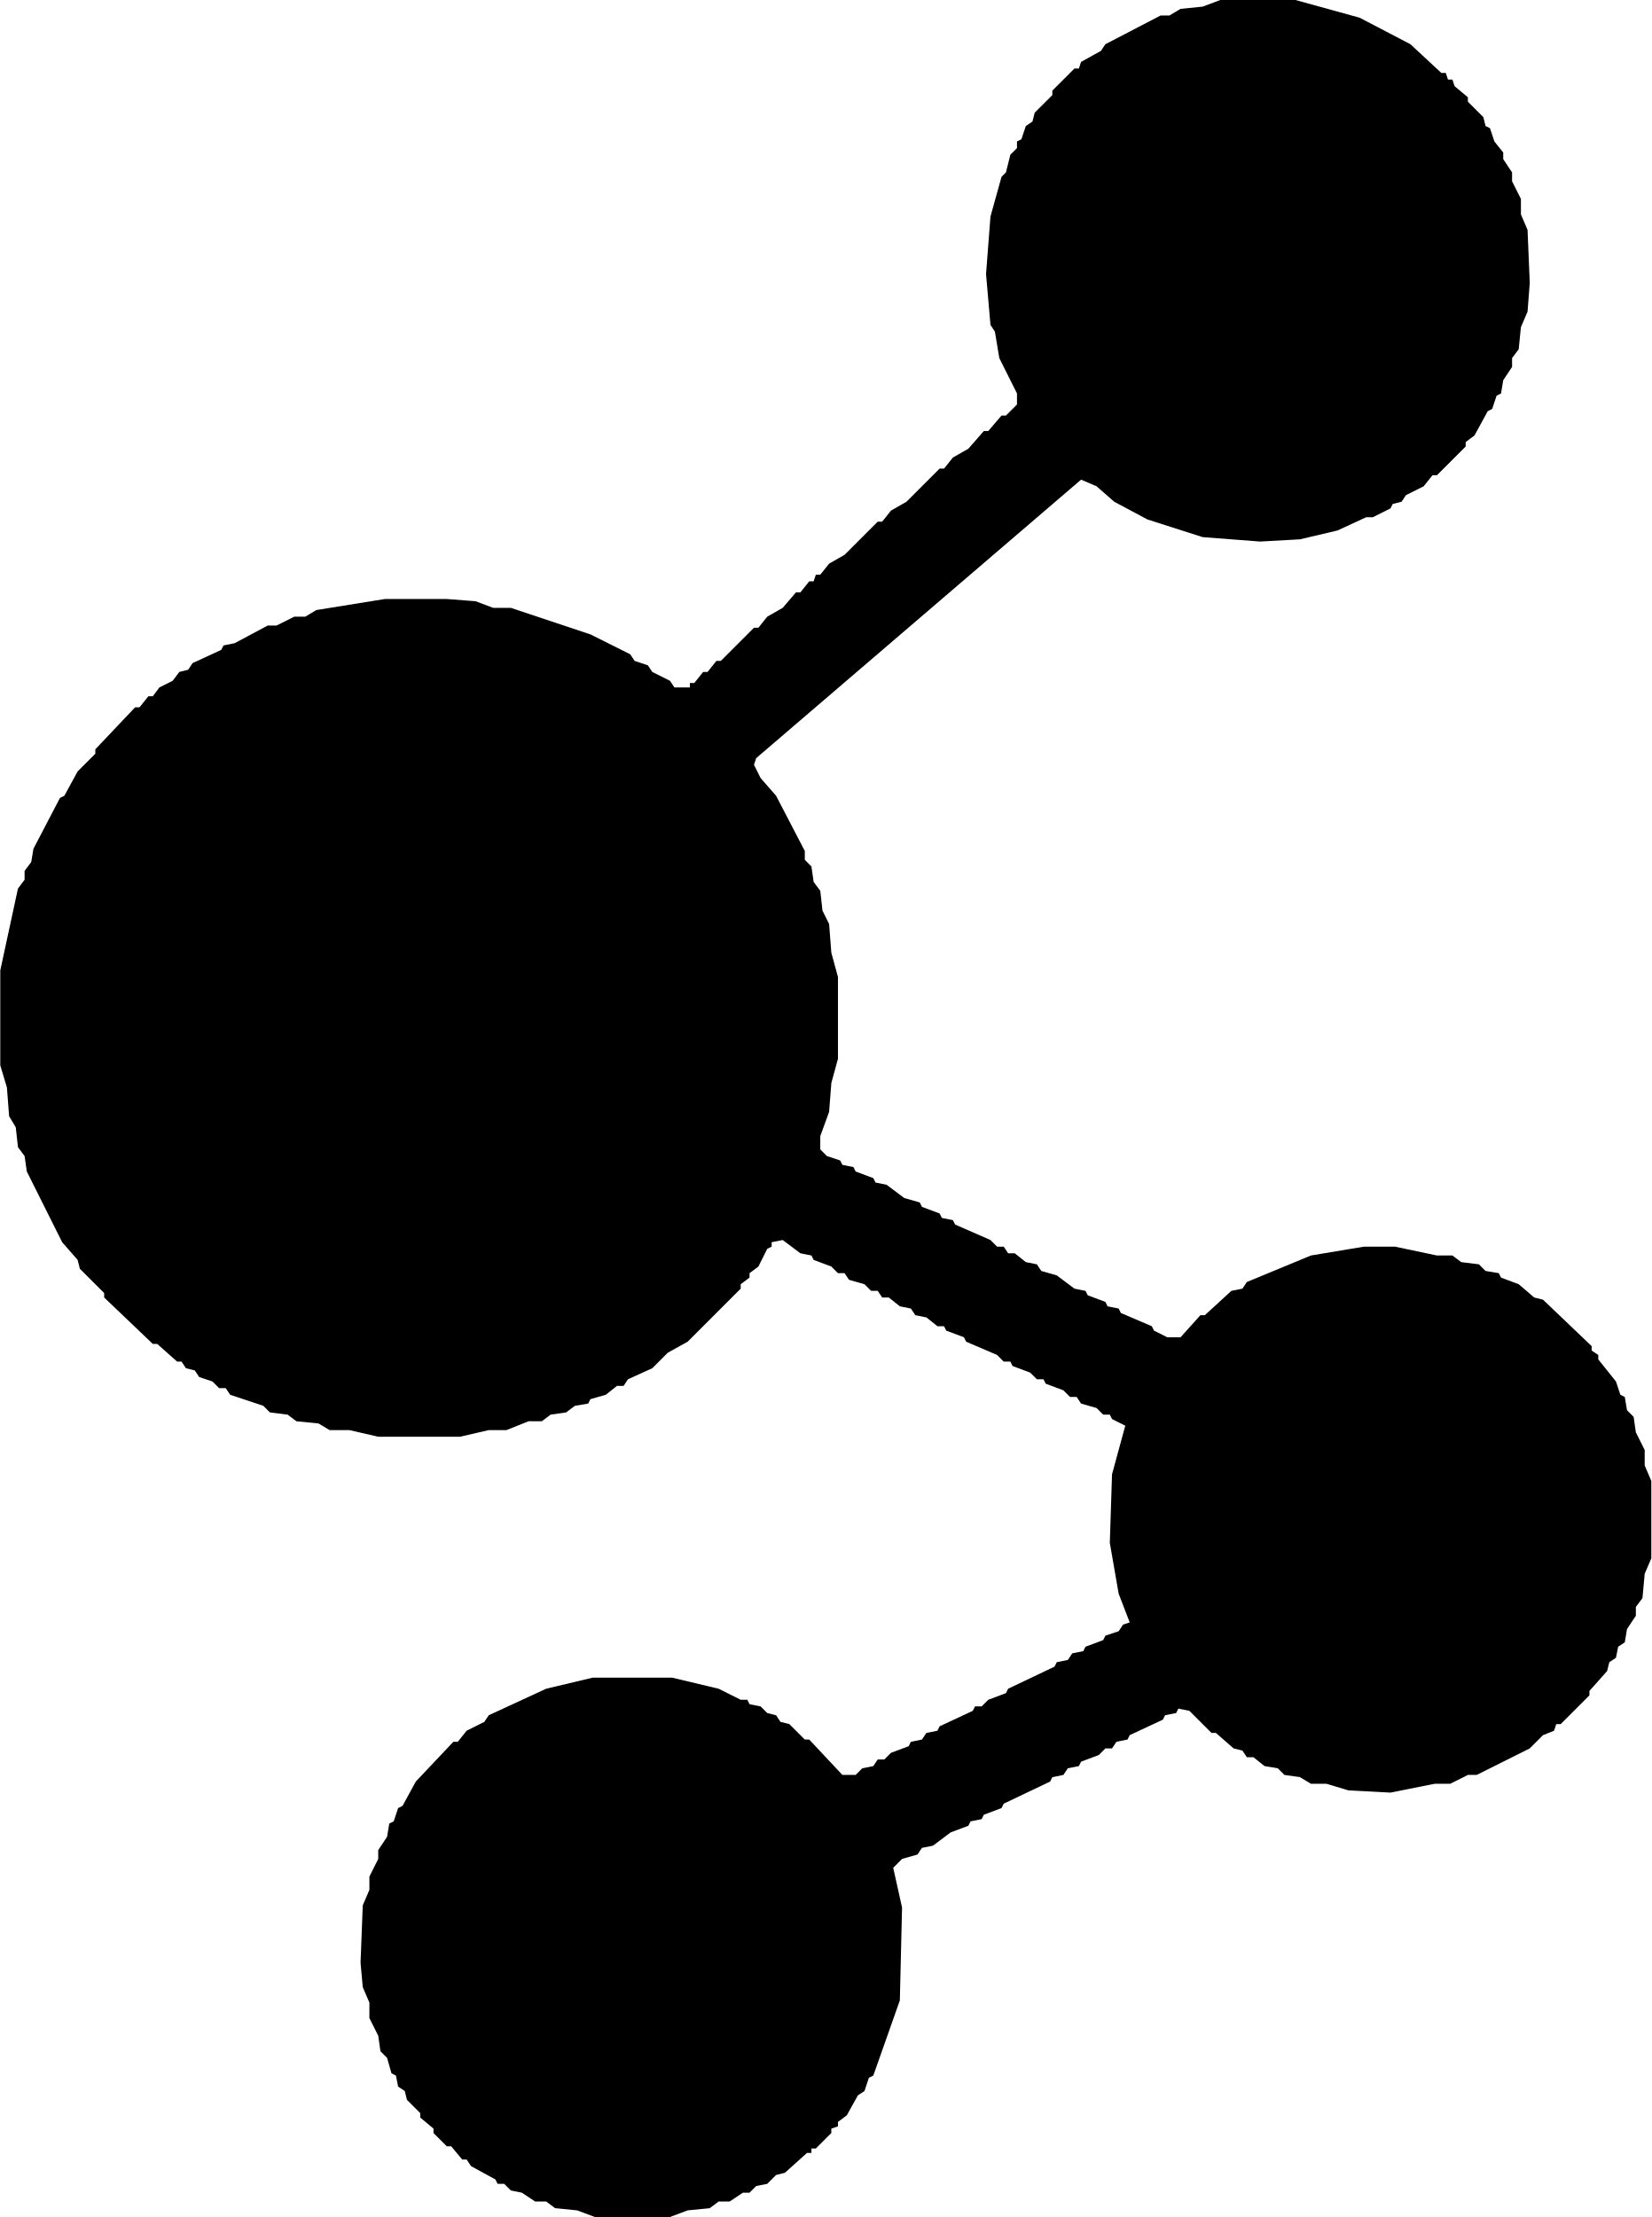
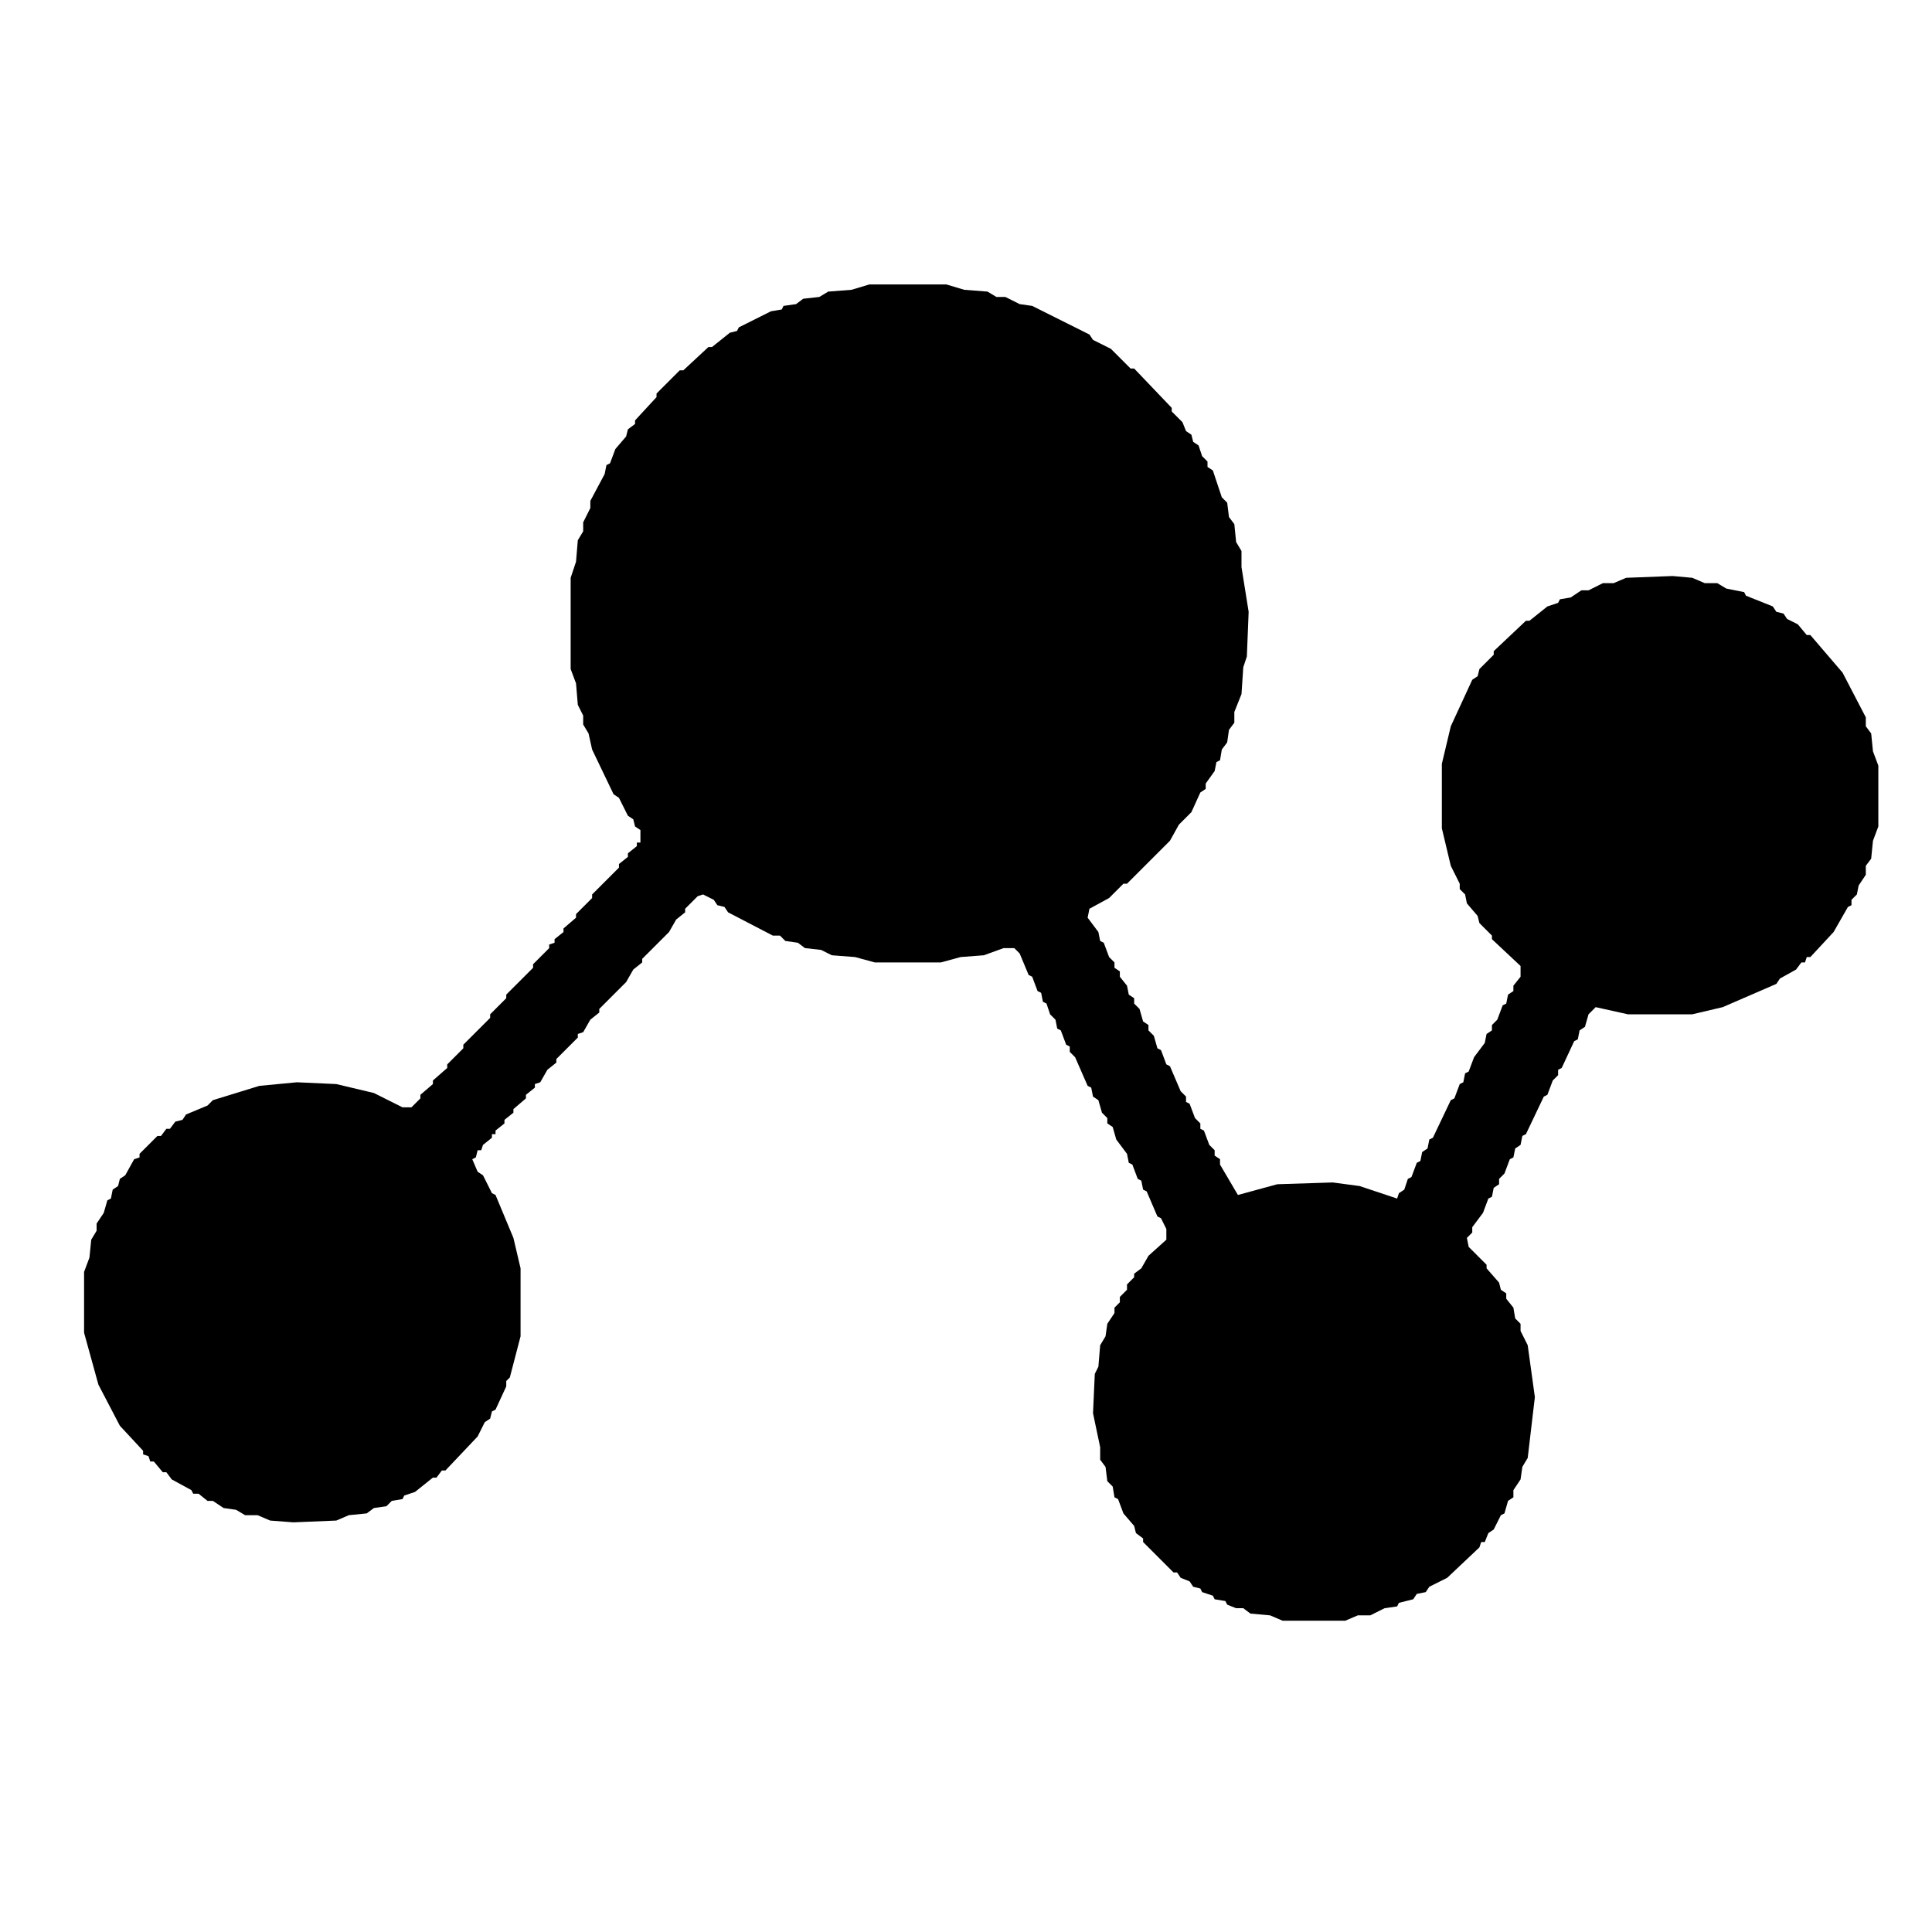
- <svg xmlns="http://www.w3.org/2000/svg" viewBox="0 0 186.75 250.75" width="187" height="251" role="img" aria-label="Secret Key">
-   <path fill="currentColor" fill-rule="evenodd" d="M138.00,0.00 L146.50,0.00 L153.75,2.00 L159.50,5.00 L163.00,8.25 L163.50,8.25 L163.75,9.00 L164.25,9.00 L164.50,9.75 L166.00,11.00 L166.00,11.50 L167.75,13.25 L168.00,14.25 L168.50,14.50 L169.00,16.00 L170.00,17.25 L170.00,18.00 L171.00,19.50 L171.00,20.50 L172.00,22.50 L172.00,24.25 L172.75,26.00 L173.00,32.00 L172.75,35.25 L172.00,37.00 L171.75,39.50 L171.00,40.50 L171.00,41.50 L170.00,43.00 L169.75,44.50 L169.25,44.75 L168.75,46.25 L168.25,46.50 L166.75,49.25 L165.75,50.00 L165.75,50.50 L162.50,53.75 L162.00,53.75 L161.00,55.00 L159.00,56.00 L158.50,56.75 L157.50,57.00 L157.25,57.50 L155.25,58.50 L154.50,58.50 L151.25,60.00 L147.00,61.00 L142.50,61.25 L136.00,60.75 L129.75,58.75 L126.00,56.75 L124.00,55.00 L122.25,54.25 L85.50,85.75 L85.25,86.50 L86.00,88.00 L87.75,90.00 L91.00,96.25 L91.00,97.25 L91.75,98.00 L92.00,99.75 L92.75,100.75 L93.00,103.00 L93.75,104.50 L94.00,107.75 L94.75,110.50 L94.75,119.75 L94.00,122.50 L93.75,125.75 L92.75,128.50 L92.75,130.00 L93.50,130.75 L95.00,131.25 L95.25,131.75 L96.50,132.00 L96.75,132.50 L98.75,133.25 L99.00,133.75 L100.25,134.00 L102.25,135.50 L104.00,136.00 L104.25,136.50 L106.25,137.25 L106.50,137.75 L107.75,138.00 L108.00,138.50 L112.00,140.25 L112.75,141.00 L113.50,141.00 L114.00,141.75 L114.75,141.75 L116.00,142.75 L117.25,143.00 L117.75,143.75 L119.50,144.25 L121.50,145.75 L122.75,146.00 L123.00,146.50 L125.00,147.25 L125.25,147.75 L126.50,148.00 L126.75,148.50 L130.25,150.00 L130.50,150.50 L132.00,151.25 L133.50,151.25 L135.75,148.75 L136.25,148.75 L139.25,146.00 L140.50,145.75 L141.00,145.00 L148.25,142.00 L154.25,141.00 L157.75,141.00 L162.50,142.00 L164.25,142.00 L165.25,142.75 L167.25,143.00 L168.00,143.75 L169.50,144.00 L169.75,144.50 L171.75,145.25 L173.50,146.75 L174.50,147.00 L180.00,152.25 L180.00,152.75 L180.75,153.25 L180.75,153.75 L182.75,156.25 L183.25,157.75 L183.75,158.00 L184.00,159.50 L184.75,160.25 L185.00,162.00 L186.00,164.00 L186.00,165.75 L186.75,167.50 L186.75,176.25 L186.00,178.00 L185.75,180.75 L185.00,181.75 L185.00,182.75 L184.00,184.25 L183.75,185.75 L183.00,186.25 L182.75,187.50 L182.00,188.00 L181.75,189.00 L179.75,191.25 L179.75,191.75 L176.50,195.00 L176.00,195.00 L175.75,195.75 L174.50,196.25 L173.00,197.75 L167.00,200.75 L166.00,200.75 L164.00,201.75 L162.25,201.75 L157.25,202.75 L152.50,202.50 L150.00,201.75 L148.25,201.75 L147.00,201.00 L145.25,200.75 L144.50,200.00 L143.00,199.75 L141.75,198.75 L141.00,198.75 L140.50,198.00 L139.50,197.75 L137.50,196.00 L137.00,196.00 L134.50,193.50 L133.25,193.25 L133.00,193.75 L131.75,194.00 L131.50,194.50 L127.75,196.25 L127.50,196.75 L126.25,197.00 L125.75,197.75 L125.00,197.75 L124.25,198.50 L122.25,199.25 L122.00,199.75 L120.75,200.00 L120.25,200.75 L119.00,201.00 L118.75,201.50 L113.50,204.00 L113.25,204.50 L111.25,205.25 L111.00,205.75 L109.75,206.00 L109.50,206.50 L107.50,207.25 L105.50,208.75 L104.25,209.00 L103.75,209.75 L102.00,210.25 L101.00,211.25 L102.00,215.75 L101.75,226.25 L98.75,234.75 L98.25,235.00 L97.75,236.50 L97.00,237.00 L95.75,239.25 L94.75,240.00 L94.75,240.50 L94.00,240.75 L94.00,241.25 L92.25,243.00 L91.75,243.00 L91.75,243.50 L91.25,243.50 L88.75,245.75 L87.75,246.00 L86.75,247.00 L85.50,247.25 L84.75,248.00 L84.00,248.00 L82.50,249.00 L81.25,249.00 L80.25,249.75 L77.75,250.00 L75.75,250.75 L67.25,250.75 L65.25,250.00 L62.75,249.75 L61.75,249.00 L60.50,249.00 L59.00,248.00 L57.75,247.75 L57.00,247.00 L56.25,247.00 L56.00,246.50 L53.25,245.00 L52.75,244.25 L52.25,244.25 L51.00,242.75 L50.50,242.75 L49.00,241.25 L49.00,240.75 L47.50,239.50 L47.50,239.00 L46.00,237.50 L45.75,236.50 L45.00,236.00 L44.75,234.75 L44.25,234.50 L43.75,232.75 L43.00,232.00 L42.75,230.25 L41.75,228.25 L41.75,226.50 L41.00,224.75 L40.75,222.00 L41.00,215.50 L41.75,213.75 L41.75,212.25 L42.75,210.25 L42.75,209.25 L43.75,207.75 L44.00,206.25 L44.50,206.00 L45.00,204.50 L45.50,204.25 L47.00,201.50 L51.25,197.00 L51.75,197.00 L52.75,195.75 L54.75,194.75 L55.25,194.00 L61.75,191.00 L67.00,189.75 L76.00,189.75 L81.25,191.00 L83.75,192.25 L84.50,192.25 L84.75,192.75 L86.00,193.00 L86.75,193.75 L87.75,194.00 L88.25,194.75 L89.25,195.00 L91.00,196.75 L91.50,196.75 L95.25,200.75 L96.75,200.75 L97.50,200.00 L98.75,199.75 L99.25,199.00 L100.00,199.00 L100.75,198.25 L102.75,197.50 L103.00,197.00 L104.25,196.75 L104.75,196.00 L106.00,195.75 L106.25,195.25 L110.00,193.50 L110.25,193.00 L111.00,193.00 L111.75,192.25 L113.75,191.50 L114.00,191.00 L119.25,188.50 L119.50,188.00 L120.75,187.75 L121.25,187.00 L122.50,186.75 L122.75,186.25 L124.75,185.50 L125.00,185.00 L126.50,184.50 L127.00,183.75 L127.75,183.50 L126.50,180.25 L125.50,174.50 L125.75,166.75 L127.25,161.25 L125.75,160.50 L125.50,160.00 L124.75,160.00 L124.00,159.25 L122.25,158.75 L121.75,158.00 L121.00,158.00 L120.25,157.25 L118.25,156.50 L118.00,156.00 L117.25,156.00 L116.50,155.25 L114.50,154.50 L114.25,154.00 L113.50,154.00 L112.75,153.25 L109.25,151.75 L109.00,151.25 L107.00,150.50 L106.75,150.00 L106.00,150.00 L104.75,149.00 L103.50,148.75 L103.00,148.00 L101.75,147.75 L100.50,146.75 L99.75,146.75 L99.25,146.00 L98.50,146.00 L97.75,145.25 L96.00,144.75 L95.50,144.00 L94.75,144.00 L94.00,143.25 L92.00,142.50 L91.75,142.00 L90.50,141.75 L88.50,140.25 L87.25,140.50 L87.25,141.00 L86.75,141.25 L85.75,143.25 L84.75,144.00 L84.75,144.50 L83.75,145.25 L83.75,145.75 L77.75,151.75 L75.50,153.00 L73.75,154.75 L71.00,156.00 L70.50,156.75 L69.75,156.75 L68.50,157.75 L66.75,158.25 L66.50,158.75 L65.00,159.00 L64.00,159.75 L62.25,160.00 L61.25,160.75 L59.75,160.75 L57.25,161.75 L55.25,161.75 L52.00,162.50 L42.75,162.50 L39.50,161.75 L37.25,161.75 L36.00,161.00 L33.50,160.75 L32.50,160.00 L30.50,159.75 L29.75,159.00 L26.00,157.75 L25.50,157.00 L24.75,157.00 L24.00,156.25 L22.50,155.75 L22.00,155.00 L21.00,154.75 L20.50,154.00 L20.00,154.00 L17.75,152.00 L17.25,152.00 L11.75,146.75 L11.75,146.25 L9.00,143.50 L8.75,142.50 L7.00,140.50 L3.00,132.50 L2.75,130.75 L2.00,129.75 L1.75,127.50 L1.00,126.25 L0.75,123.00 L0.00,120.50 L0.00,109.75 L2.00,100.50 L2.75,99.50 L2.75,98.50 L3.50,97.50 L3.75,96.00 L6.75,90.25 L7.25,90.00 L8.75,87.25 L10.75,85.25 L10.75,84.75 L15.25,80.00 L15.75,80.00 L16.75,78.75 L17.25,78.75 L18.00,77.75 L19.50,77.00 L20.25,76.00 L21.25,75.75 L21.75,75.00 L25.00,73.50 L25.25,73.00 L26.50,72.75 L30.25,70.75 L31.25,70.75 L33.25,69.75 L34.50,69.75 L35.75,69.00 L43.50,67.75 L50.50,67.75 L53.75,68.00 L55.75,68.75 L57.75,68.75 L66.75,71.75 L71.25,74.00 L71.75,74.75 L73.25,75.25 L73.75,76.00 L75.75,77.00 L76.25,77.75 L78.00,77.75 L78.00,77.25 L78.50,77.25 L79.50,76.00 L80.00,76.00 L81.00,74.75 L81.50,74.75 L85.25,71.00 L85.75,71.00 L86.75,69.75 L88.50,68.75 L90.00,67.00 L90.50,67.00 L91.50,65.75 L92.00,65.75 L92.25,65.00 L92.75,65.00 L93.75,63.75 L95.50,62.75 L99.25,59.00 L99.75,59.00 L100.75,57.75 L102.50,56.75 L106.25,53.00 L106.75,53.00 L107.75,51.75 L109.50,50.75 L111.25,48.75 L111.75,48.75 L113.25,47.00 L113.75,47.00 L115.00,45.75 L115.00,44.50 L113.00,40.50 L112.50,37.50 L112.00,36.75 L111.50,31.00 L112.00,24.50 L113.25,20.00 L113.75,19.50 L114.25,17.50 L115.00,16.75 L115.00,16.00 L115.50,15.75 L116.00,14.25 L116.75,13.75 L117.00,12.75 L119.00,10.75 L119.00,10.25 L121.50,7.75 L122.00,7.75 L122.25,7.00 L124.50,5.75 L125.00,5.00 L131.25,1.75 L132.25,1.75 L133.50,1.00 L136.00,0.75Z" />
+ <svg xmlns="http://www.w3.org/2000/svg" viewBox="0 0 270 270" width="270" height="270" role="img" aria-label="Secret Key">
+   <path fill="currentColor" fill-rule="evenodd" d="M121.50,39.75 L132.25,39.75 L134.75,40.50 L138.00,40.75 L139.25,41.50 L140.50,41.50 L142.50,42.50 L144.25,42.75 L152.25,46.75 L152.75,47.50 L155.25,48.75 L158.00,51.50 L158.50,51.50 L163.75,57.00 L163.75,57.50 L165.25,59.00 L165.75,60.25 L166.50,60.75 L166.75,61.75 L167.50,62.25 L168.00,63.75 L168.75,64.50 L168.75,65.25 L169.50,65.75 L170.75,69.50 L171.50,70.25 L171.75,72.25 L172.50,73.25 L172.75,75.75 L173.50,77.00 L173.50,79.25 L174.50,85.50 L174.25,91.75 L173.75,93.25 L173.50,97.00 L172.50,99.50 L172.50,101.00 L171.75,102.00 L171.50,103.75 L170.75,104.75 L170.50,106.25 L170.00,106.50 L169.75,107.75 L168.50,109.50 L168.50,110.25 L167.75,110.75 L166.50,113.50 L164.75,115.25 L163.50,117.50 L157.50,123.50 L157.00,123.50 L155.00,125.50 L152.25,127.00 L152.00,128.25 L153.50,130.25 L153.75,131.50 L154.25,131.75 L155.00,133.75 L155.75,134.50 L155.75,135.25 L156.50,135.75 L156.50,136.50 L157.50,137.75 L157.75,139.00 L158.50,139.50 L158.50,140.25 L159.25,141.00 L159.75,142.75 L160.50,143.25 L160.50,144.00 L161.25,144.75 L161.75,146.50 L162.25,146.75 L163.00,148.75 L163.50,149.00 L165.00,152.50 L165.75,153.25 L165.75,154.00 L166.25,154.25 L167.00,156.25 L167.75,157.00 L167.75,157.75 L168.25,158.00 L169.00,160.00 L169.75,160.75 L169.75,161.50 L170.50,162.00 L170.50,162.75 L173.00,167.00 L178.50,165.50 L186.25,165.25 L190.00,165.75 L195.25,167.50 L195.50,166.75 L196.25,166.25 L196.75,164.75 L197.25,164.50 L198.00,162.50 L198.50,162.25 L198.75,161.00 L199.50,160.50 L199.75,159.25 L200.25,159.00 L202.75,153.75 L203.25,153.50 L204.00,151.50 L204.50,151.25 L204.75,150.00 L205.25,149.75 L206.00,147.75 L207.50,145.75 L207.75,144.50 L208.50,144.00 L208.50,143.25 L209.25,142.50 L210.00,140.50 L210.50,140.25 L210.75,139.00 L211.50,138.50 L211.50,137.75 L212.50,136.50 L212.50,135.00 L208.50,131.25 L208.50,130.75 L206.75,129.00 L206.50,128.00 L205.00,126.25 L204.75,125.00 L204.00,124.25 L204.00,123.50 L202.75,121.00 L201.50,115.75 L201.50,106.75 L202.75,101.50 L205.75,95.00 L206.50,94.50 L206.75,93.50 L208.75,91.50 L208.75,91.00 L213.25,86.75 L213.75,86.75 L216.25,84.75 L217.75,84.25 L218.00,83.75 L219.50,83.50 L221.00,82.50 L222.00,82.50 L224.00,81.50 L225.50,81.50 L227.25,80.75 L233.75,80.50 L236.50,80.75 L238.25,81.50 L240.00,81.50 L241.25,82.25 L243.75,82.75 L244.00,83.25 L247.75,84.75 L248.25,85.50 L249.25,85.75 L249.75,86.50 L251.25,87.25 L252.50,88.75 L253.00,88.75 L257.50,94.00 L260.75,100.25 L260.75,101.50 L261.50,102.50 L261.75,105.00 L262.50,107.00 L262.50,115.50 L261.75,117.50 L261.50,120.00 L260.75,121.00 L260.75,122.25 L259.75,123.75 L259.50,125.00 L258.75,125.75 L258.75,126.50 L258.25,126.75 L256.25,130.25 L253.00,133.75 L252.50,133.75 L252.25,134.50 L251.75,134.50 L251.00,135.50 L248.75,136.75 L248.25,137.50 L240.75,140.75 L236.50,141.75 L227.50,141.75 L223.00,140.75 L222.00,141.75 L221.50,143.50 L220.75,144.00 L220.50,145.25 L220.00,145.50 L218.25,149.25 L217.75,149.50 L217.75,150.25 L217.00,151.00 L216.25,153.00 L215.75,153.25 L213.25,158.50 L212.75,158.75 L212.50,160.00 L211.75,160.50 L211.50,161.75 L211.00,162.00 L210.25,164.00 L209.50,164.75 L209.50,165.50 L208.75,166.00 L208.50,167.25 L208.00,167.50 L207.25,169.50 L205.75,171.50 L205.75,172.25 L205.00,173.00 L205.25,174.25 L207.75,176.75 L207.75,177.25 L209.50,179.25 L209.75,180.25 L210.50,180.75 L210.50,181.50 L211.50,182.75 L211.75,184.25 L212.50,185.00 L212.50,186.00 L213.50,188.00 L214.50,195.25 L213.50,203.75 L212.75,205.00 L212.50,206.75 L211.50,208.25 L211.50,209.25 L210.75,209.75 L210.25,211.50 L209.75,211.75 L208.75,213.75 L208.00,214.25 L207.50,215.50 L207.00,215.50 L206.75,216.25 L202.25,220.50 L199.75,221.75 L199.25,222.50 L198.00,222.75 L197.50,223.50 L195.50,224.00 L195.25,224.50 L193.50,224.75 L191.50,225.75 L189.75,225.75 L188.00,226.50 L179.25,226.50 L177.50,225.75 L174.75,225.50 L173.75,224.75 L172.75,224.75 L171.50,224.25 L171.25,223.75 L169.75,223.50 L169.50,223.00 L168.00,222.50 L167.75,222.00 L166.75,221.75 L166.25,221.00 L165.00,220.50 L164.50,219.75 L164.00,219.75 L159.75,215.50 L159.75,215.00 L158.75,214.25 L158.50,213.25 L157.00,211.50 L156.25,209.50 L155.75,209.25 L155.50,207.75 L154.75,207.00 L154.50,205.00 L153.75,204.00 L153.75,202.25 L152.75,197.50 L153.00,192.00 L153.50,191.00 L153.75,188.00 L154.50,186.75 L154.75,185.00 L155.75,183.50 L155.75,182.75 L156.50,182.00 L156.50,181.25 L157.50,180.25 L157.50,179.50 L158.50,178.50 L158.50,178.00 L159.50,177.25 L160.50,175.50 L163.00,173.25 L163.00,171.75 L162.25,170.25 L161.75,170.00 L160.25,166.50 L159.75,166.25 L159.50,165.00 L159.00,164.75 L158.25,162.75 L157.75,162.50 L157.50,161.25 L156.00,159.25 L155.50,157.50 L154.75,157.00 L154.75,156.25 L154.00,155.50 L153.50,153.75 L152.75,153.25 L152.50,152.00 L152.00,151.75 L150.25,147.75 L149.50,147.00 L149.50,146.25 L149.00,146.00 L148.25,144.00 L147.75,143.75 L147.50,142.50 L146.75,141.75 L146.25,140.25 L145.75,140.00 L145.50,138.75 L145.00,138.50 L144.25,136.50 L143.75,136.25 L142.50,133.25 L141.75,132.50 L140.25,132.50 L137.50,133.50 L134.25,133.75 L131.50,134.50 L122.25,134.50 L119.50,133.75 L116.25,133.50 L114.75,132.75 L112.50,132.50 L111.50,131.75 L109.75,131.50 L109.00,130.75 L108.00,130.75 L101.75,127.50 L101.25,126.75 L100.25,126.50 L99.75,125.75 L98.25,125.00 L97.50,125.25 L95.75,127.00 L95.75,127.50 L94.50,128.50 L93.50,130.25 L89.75,134.00 L89.75,134.50 L88.50,135.50 L87.50,137.25 L83.75,141.00 L83.75,141.50 L82.50,142.50 L81.50,144.25 L80.75,144.50 L80.75,145.00 L77.75,148.00 L77.75,148.50 L76.50,149.50 L75.50,151.25 L74.75,151.50 L74.75,152.00 L73.50,153.00 L73.50,153.50 L71.75,155.00 L71.75,155.50 L70.50,156.50 L70.50,157.00 L69.25,158.00 L69.25,158.50 L68.75,158.50 L68.75,159.00 L67.50,160.00 L67.25,160.75 L66.75,160.75 L66.50,161.75 L66.00,162.00 L66.75,163.75 L67.50,164.25 L68.75,166.75 L69.25,167.00 L71.75,173.00 L72.75,177.25 L72.75,186.75 L71.25,192.50 L70.75,193.00 L70.75,193.75 L69.25,197.00 L68.75,197.25 L68.50,198.25 L67.75,198.75 L66.75,200.75 L62.25,205.50 L61.75,205.50 L61.00,206.50 L60.50,206.50 L58.00,208.50 L56.50,209.00 L56.25,209.50 L54.75,209.75 L54.00,210.50 L52.25,210.75 L51.25,211.50 L48.75,211.75 L47.00,212.50 L41.00,212.75 L37.75,212.50 L36.00,211.75 L34.25,211.75 L33.00,211.00 L31.25,210.75 L29.75,209.75 L29.00,209.75 L27.75,208.75 L27.00,208.75 L26.75,208.25 L24.00,206.75 L23.25,205.75 L22.75,205.75 L21.50,204.25 L21.00,204.25 L20.75,203.50 L20.00,203.25 L20.00,202.75 L16.75,199.25 L13.75,193.50 L11.75,186.25 L11.75,177.75 L12.50,175.75 L12.75,173.25 L13.50,172.00 L13.50,171.00 L14.50,169.50 L15.00,167.75 L15.50,167.50 L15.75,166.25 L16.50,165.75 L16.75,164.75 L17.50,164.25 L18.75,162.00 L19.50,161.75 L19.50,161.25 L22.00,158.75 L22.50,158.75 L23.25,157.75 L23.75,157.75 L24.50,156.75 L25.50,156.50 L26.00,155.75 L29.00,154.50 L29.75,153.75 L36.25,151.75 L41.50,151.25 L47.00,151.50 L52.25,152.75 L56.25,154.75 L57.50,154.75 L58.75,153.50 L58.75,153.00 L60.50,151.50 L60.50,151.00 L62.50,149.25 L62.50,148.75 L64.75,146.50 L64.75,146.00 L68.50,142.25 L68.50,141.75 L70.75,139.50 L70.75,139.00 L74.50,135.25 L74.50,134.75 L76.75,132.50 L76.75,132.00 L77.50,131.75 L77.50,131.25 L78.75,130.25 L78.75,129.75 L80.50,128.25 L80.50,127.75 L82.75,125.50 L82.75,125.00 L86.50,121.25 L86.50,120.75 L87.75,119.75 L87.75,119.25 L89.00,118.25 L89.00,117.75 L89.50,117.75 L89.50,116.00 L88.75,115.50 L88.50,114.50 L87.75,114.00 L86.50,111.50 L85.75,111.00 L82.75,104.75 L82.25,102.50 L81.50,101.25 L81.50,100.00 L80.75,98.50 L80.50,95.50 L79.75,93.50 L79.75,80.75 L80.50,78.50 L80.75,75.50 L81.50,74.25 L81.50,73.00 L82.50,71.00 L82.50,70.00 L84.50,66.25 L84.75,65.00 L85.25,64.75 L86.00,62.75 L87.50,61.00 L87.75,60.00 L88.75,59.25 L88.75,58.75 L91.75,55.50 L91.75,55.00 L95.00,51.75 L95.50,51.75 L99.00,48.50 L99.50,48.50 L102.00,46.50 L103.00,46.25 L103.25,45.75 L107.75,43.50 L109.25,43.25 L109.50,42.75 L111.25,42.50 L112.25,41.75 L114.50,41.50 L115.75,40.75 L119.00,40.50Z" />
</svg>
